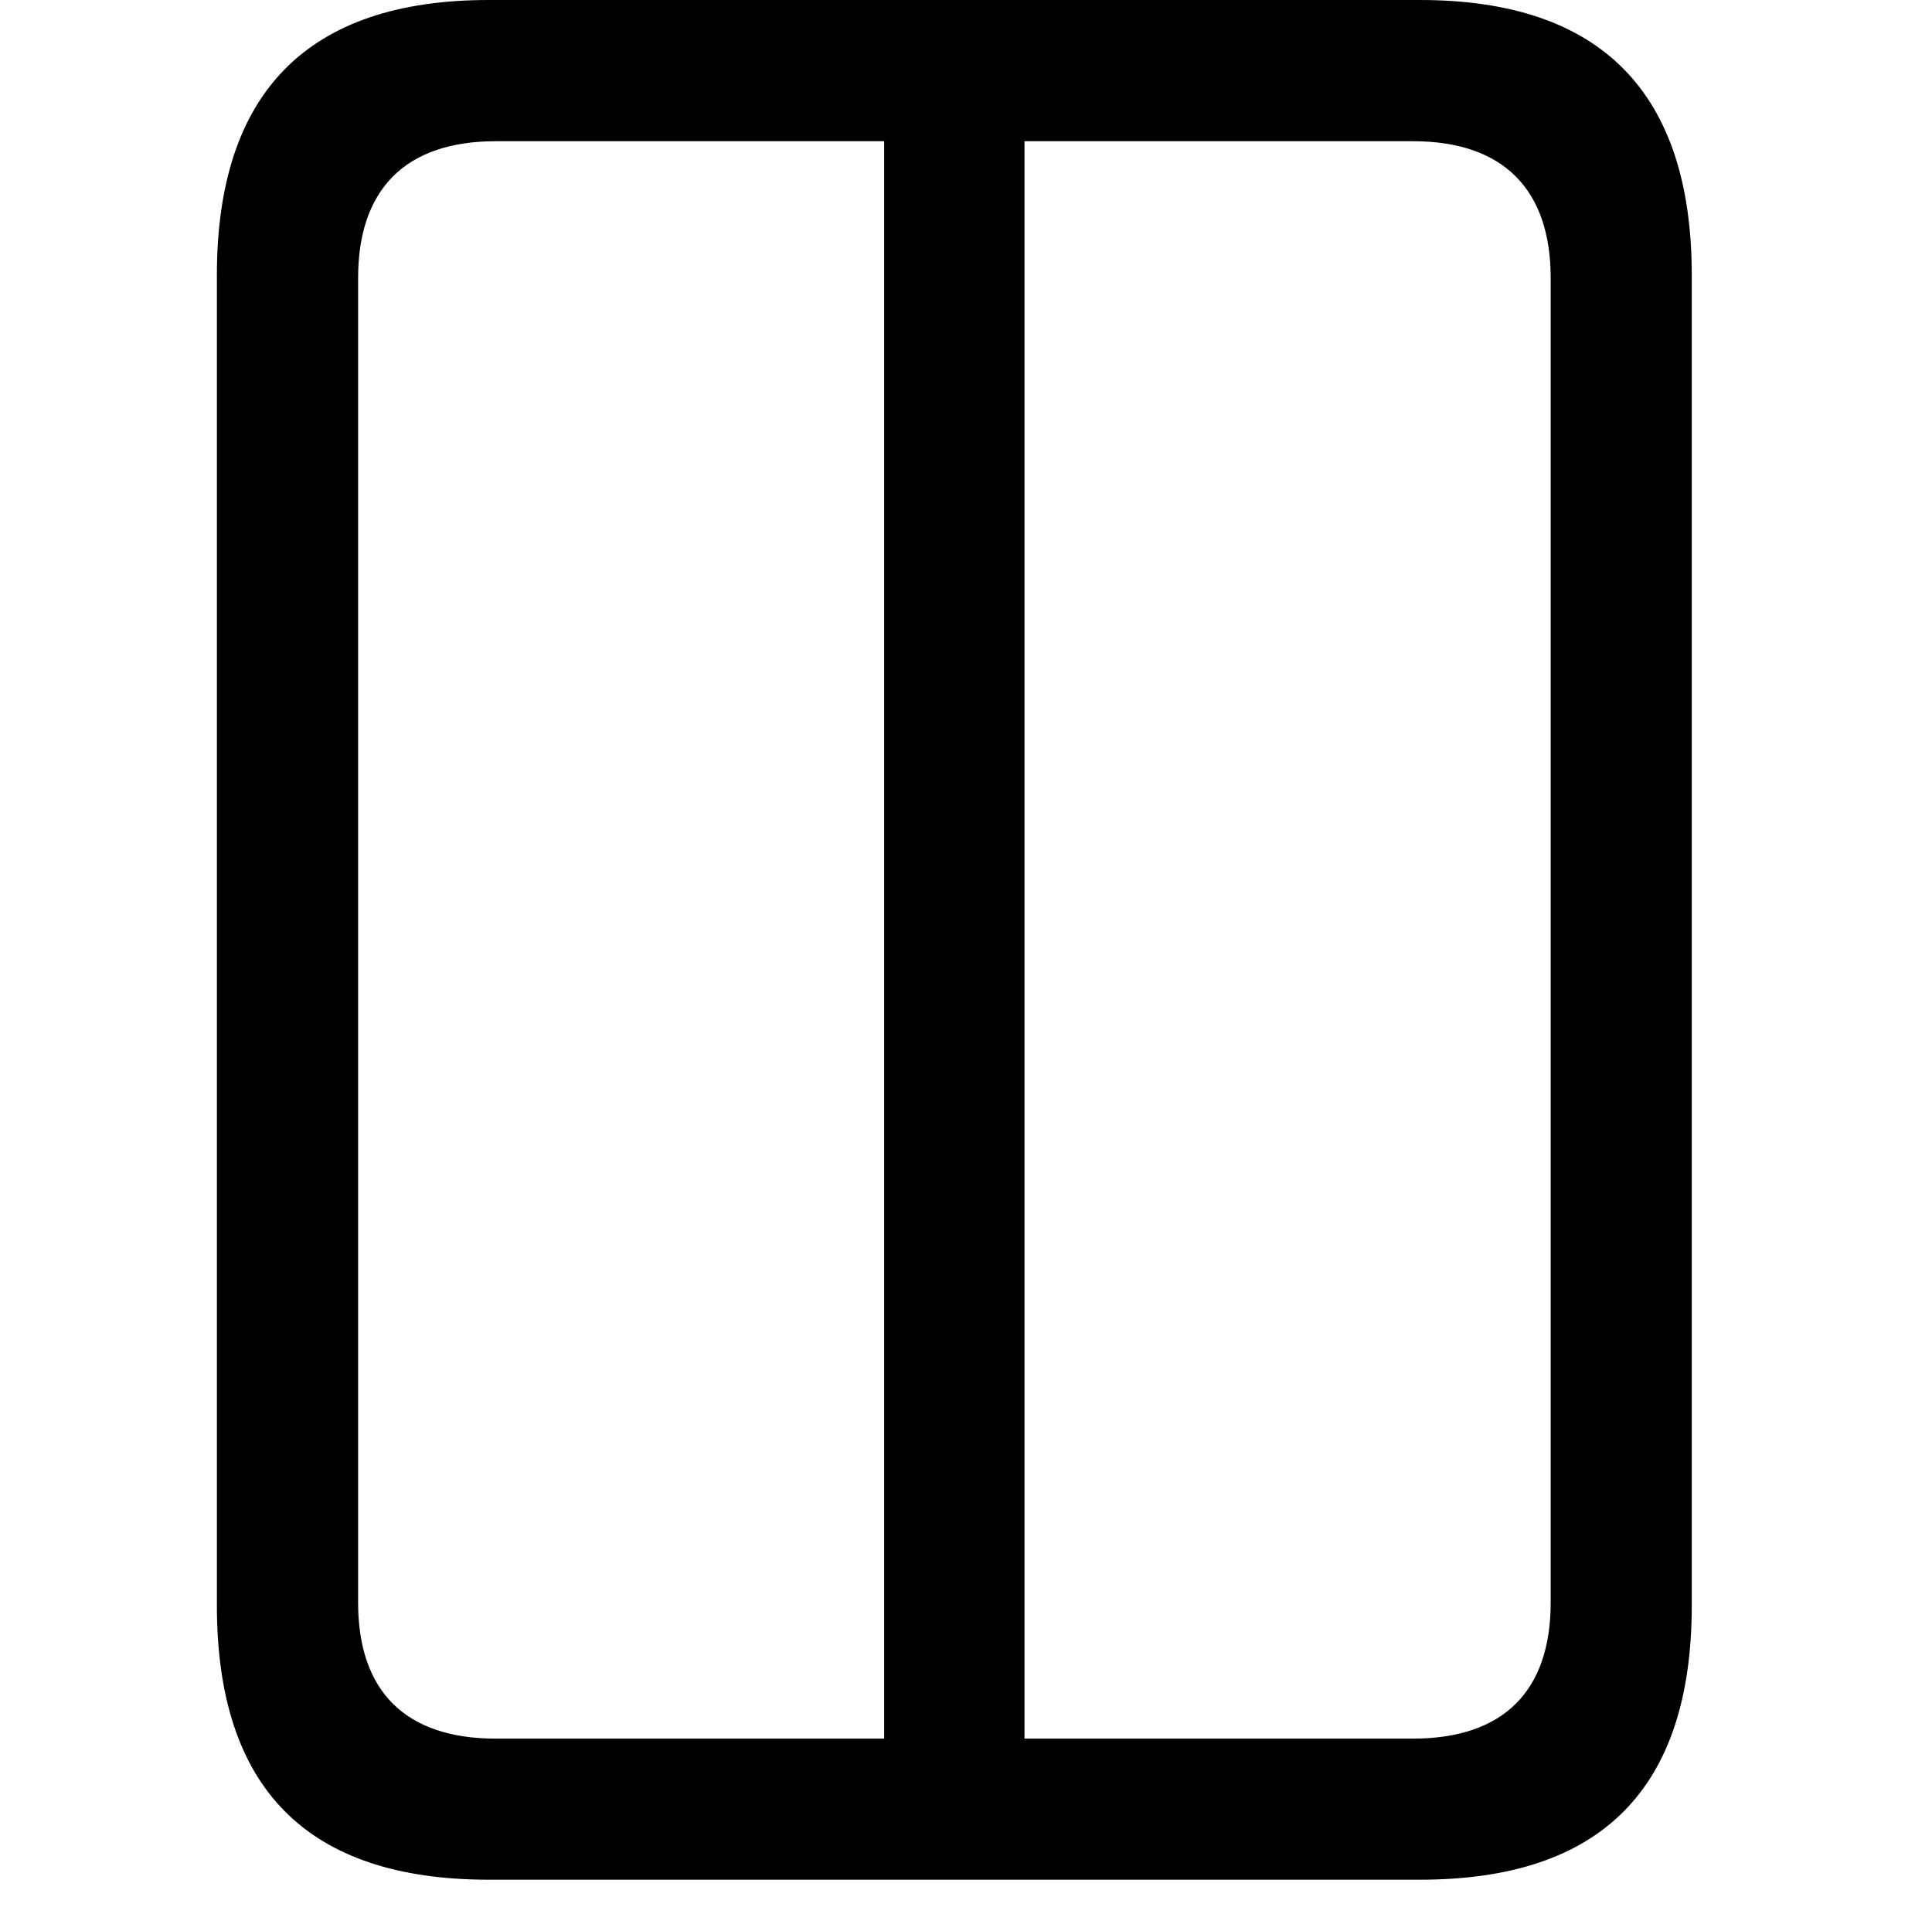
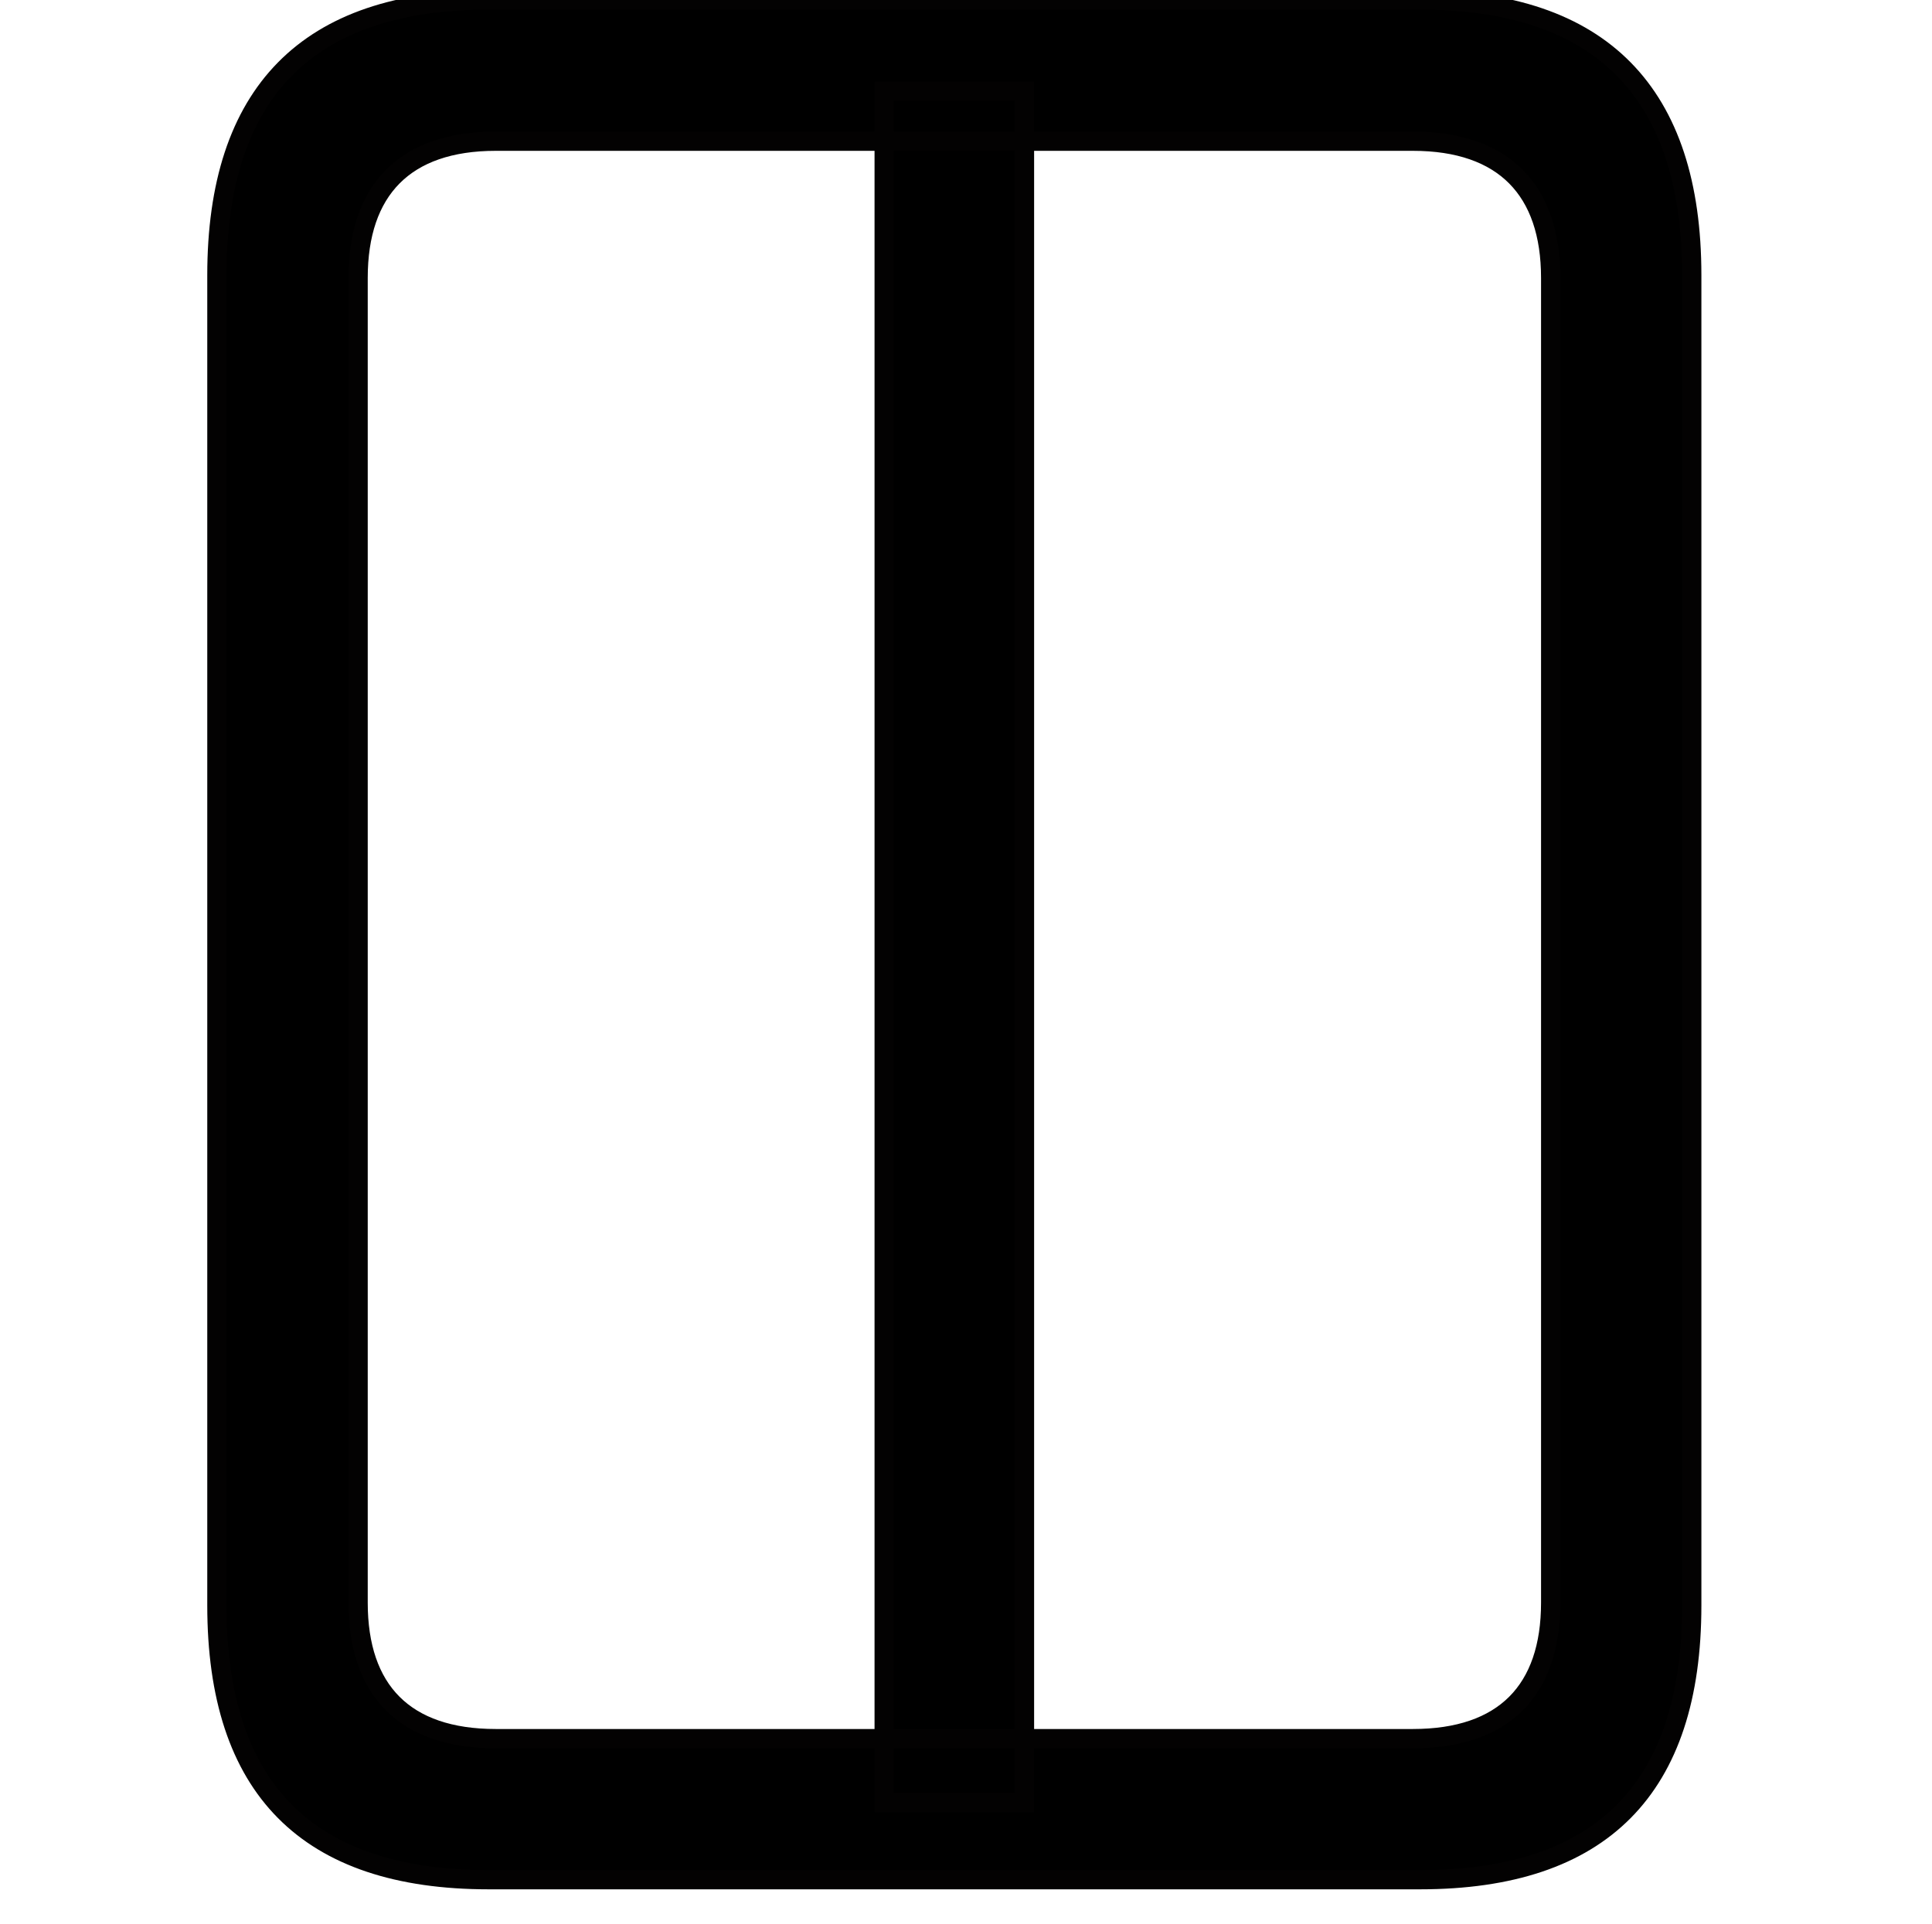
<svg xmlns="http://www.w3.org/2000/svg" width="14.66" height="14.6" viewBox="-1.66 0 15 15" fill="none">
-   <path d="M6.296 14.055L6.296 0.711L5.202 0.711L5.202 14.055ZM0 12.517C0 13.945 0.704 14.656 2.119 14.656L9.379 14.656C10.794 14.656 11.498 13.945 11.498 12.517L11.498 2.146C11.498 0.725 10.794 0 9.379 0L2.119 0C0.704 0 0 0.725 0 2.146ZM1.101 12.496L1.101 2.167C1.101 1.483 1.463 1.101 2.174 1.101L9.324 1.101C10.035 1.101 10.398 1.483 10.398 2.167L10.398 12.496C10.398 13.18 10.035 13.556 9.324 13.556L2.174 13.556C1.463 13.556 1.101 13.18 1.101 12.496Z" fill="currentColor" />
+   <path d="M6.296 14.055L6.296 0.711L5.202 0.711L5.202 14.055ZM0 12.517C0 13.945 0.704 14.656 2.119 14.656L9.379 14.656C10.794 14.656 11.498 13.945 11.498 12.517L11.498 2.146C11.498 0.725 10.794 0 9.379 0L2.119 0C0.704 0 0 0.725 0 2.146ZM1.101 12.496L1.101 2.167C1.101 1.483 1.463 1.101 2.174 1.101L9.324 1.101C10.035 1.101 10.398 1.483 10.398 2.167L10.398 12.496C10.398 13.18 10.035 13.556 9.324 13.556L2.174 13.556C1.463 13.556 1.101 13.18 1.101 12.496Z" fill="currentColor" stroke-width="0.15" stroke="#030202" />
</svg>
